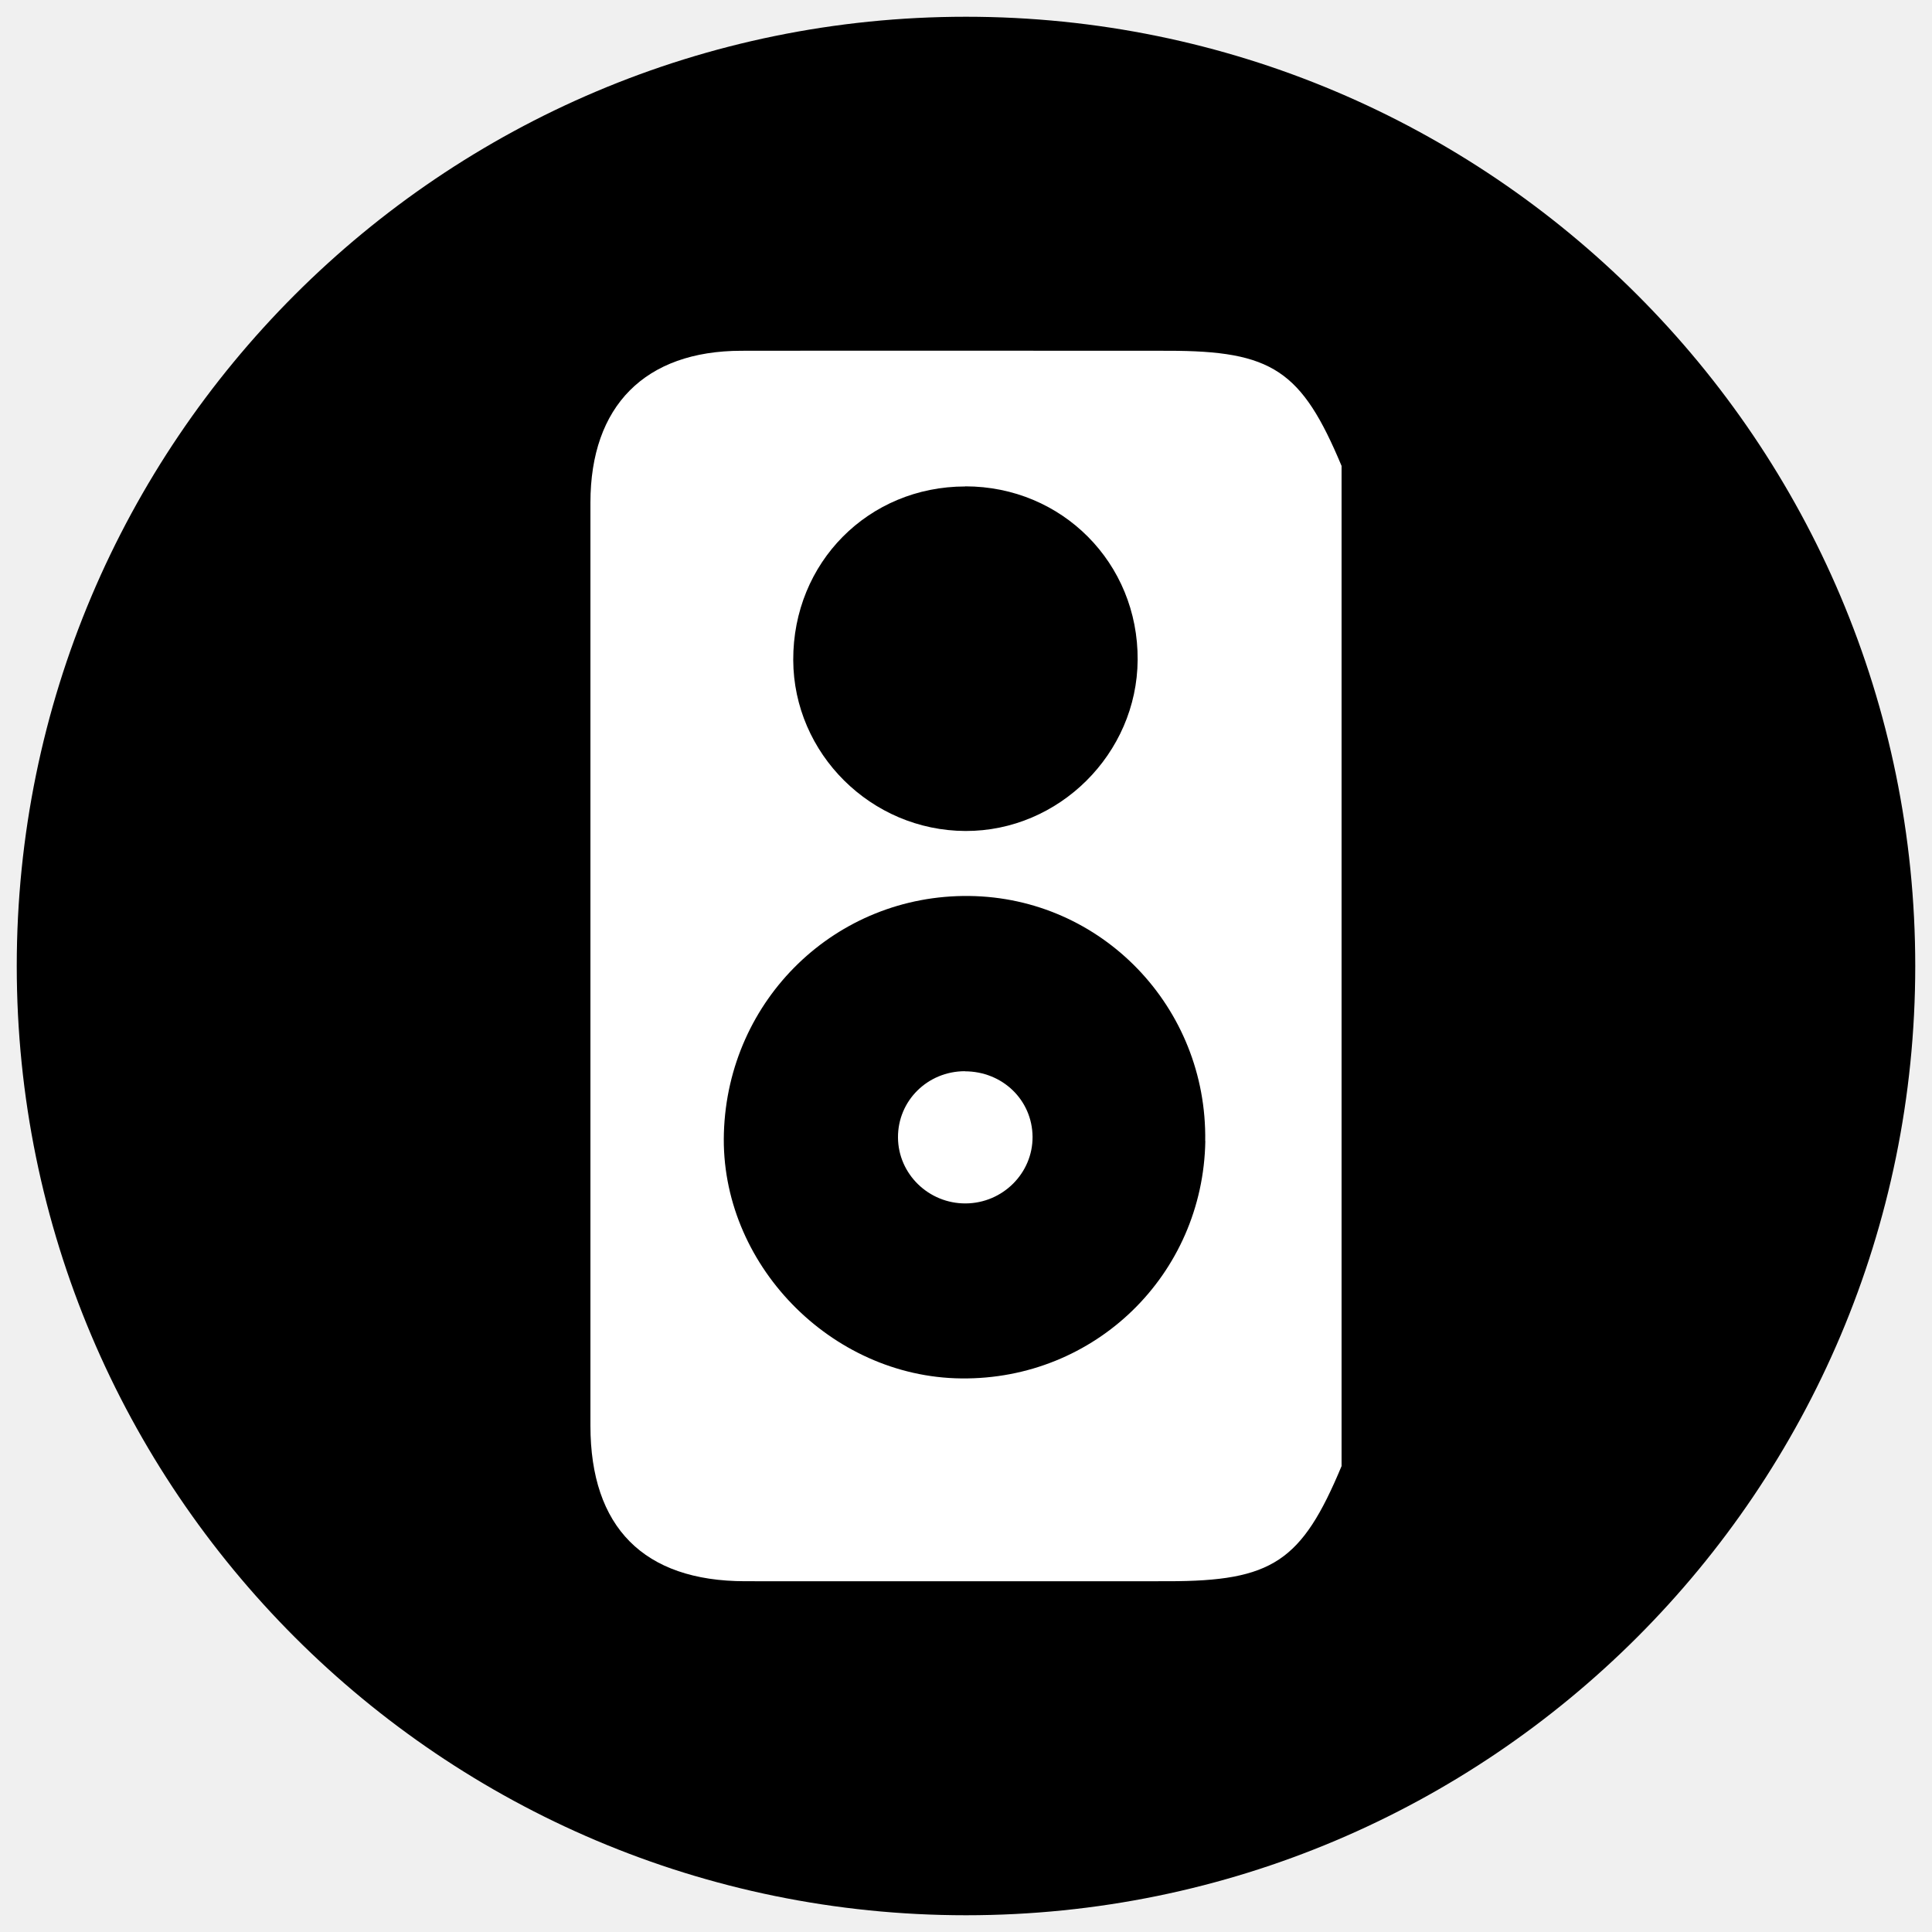
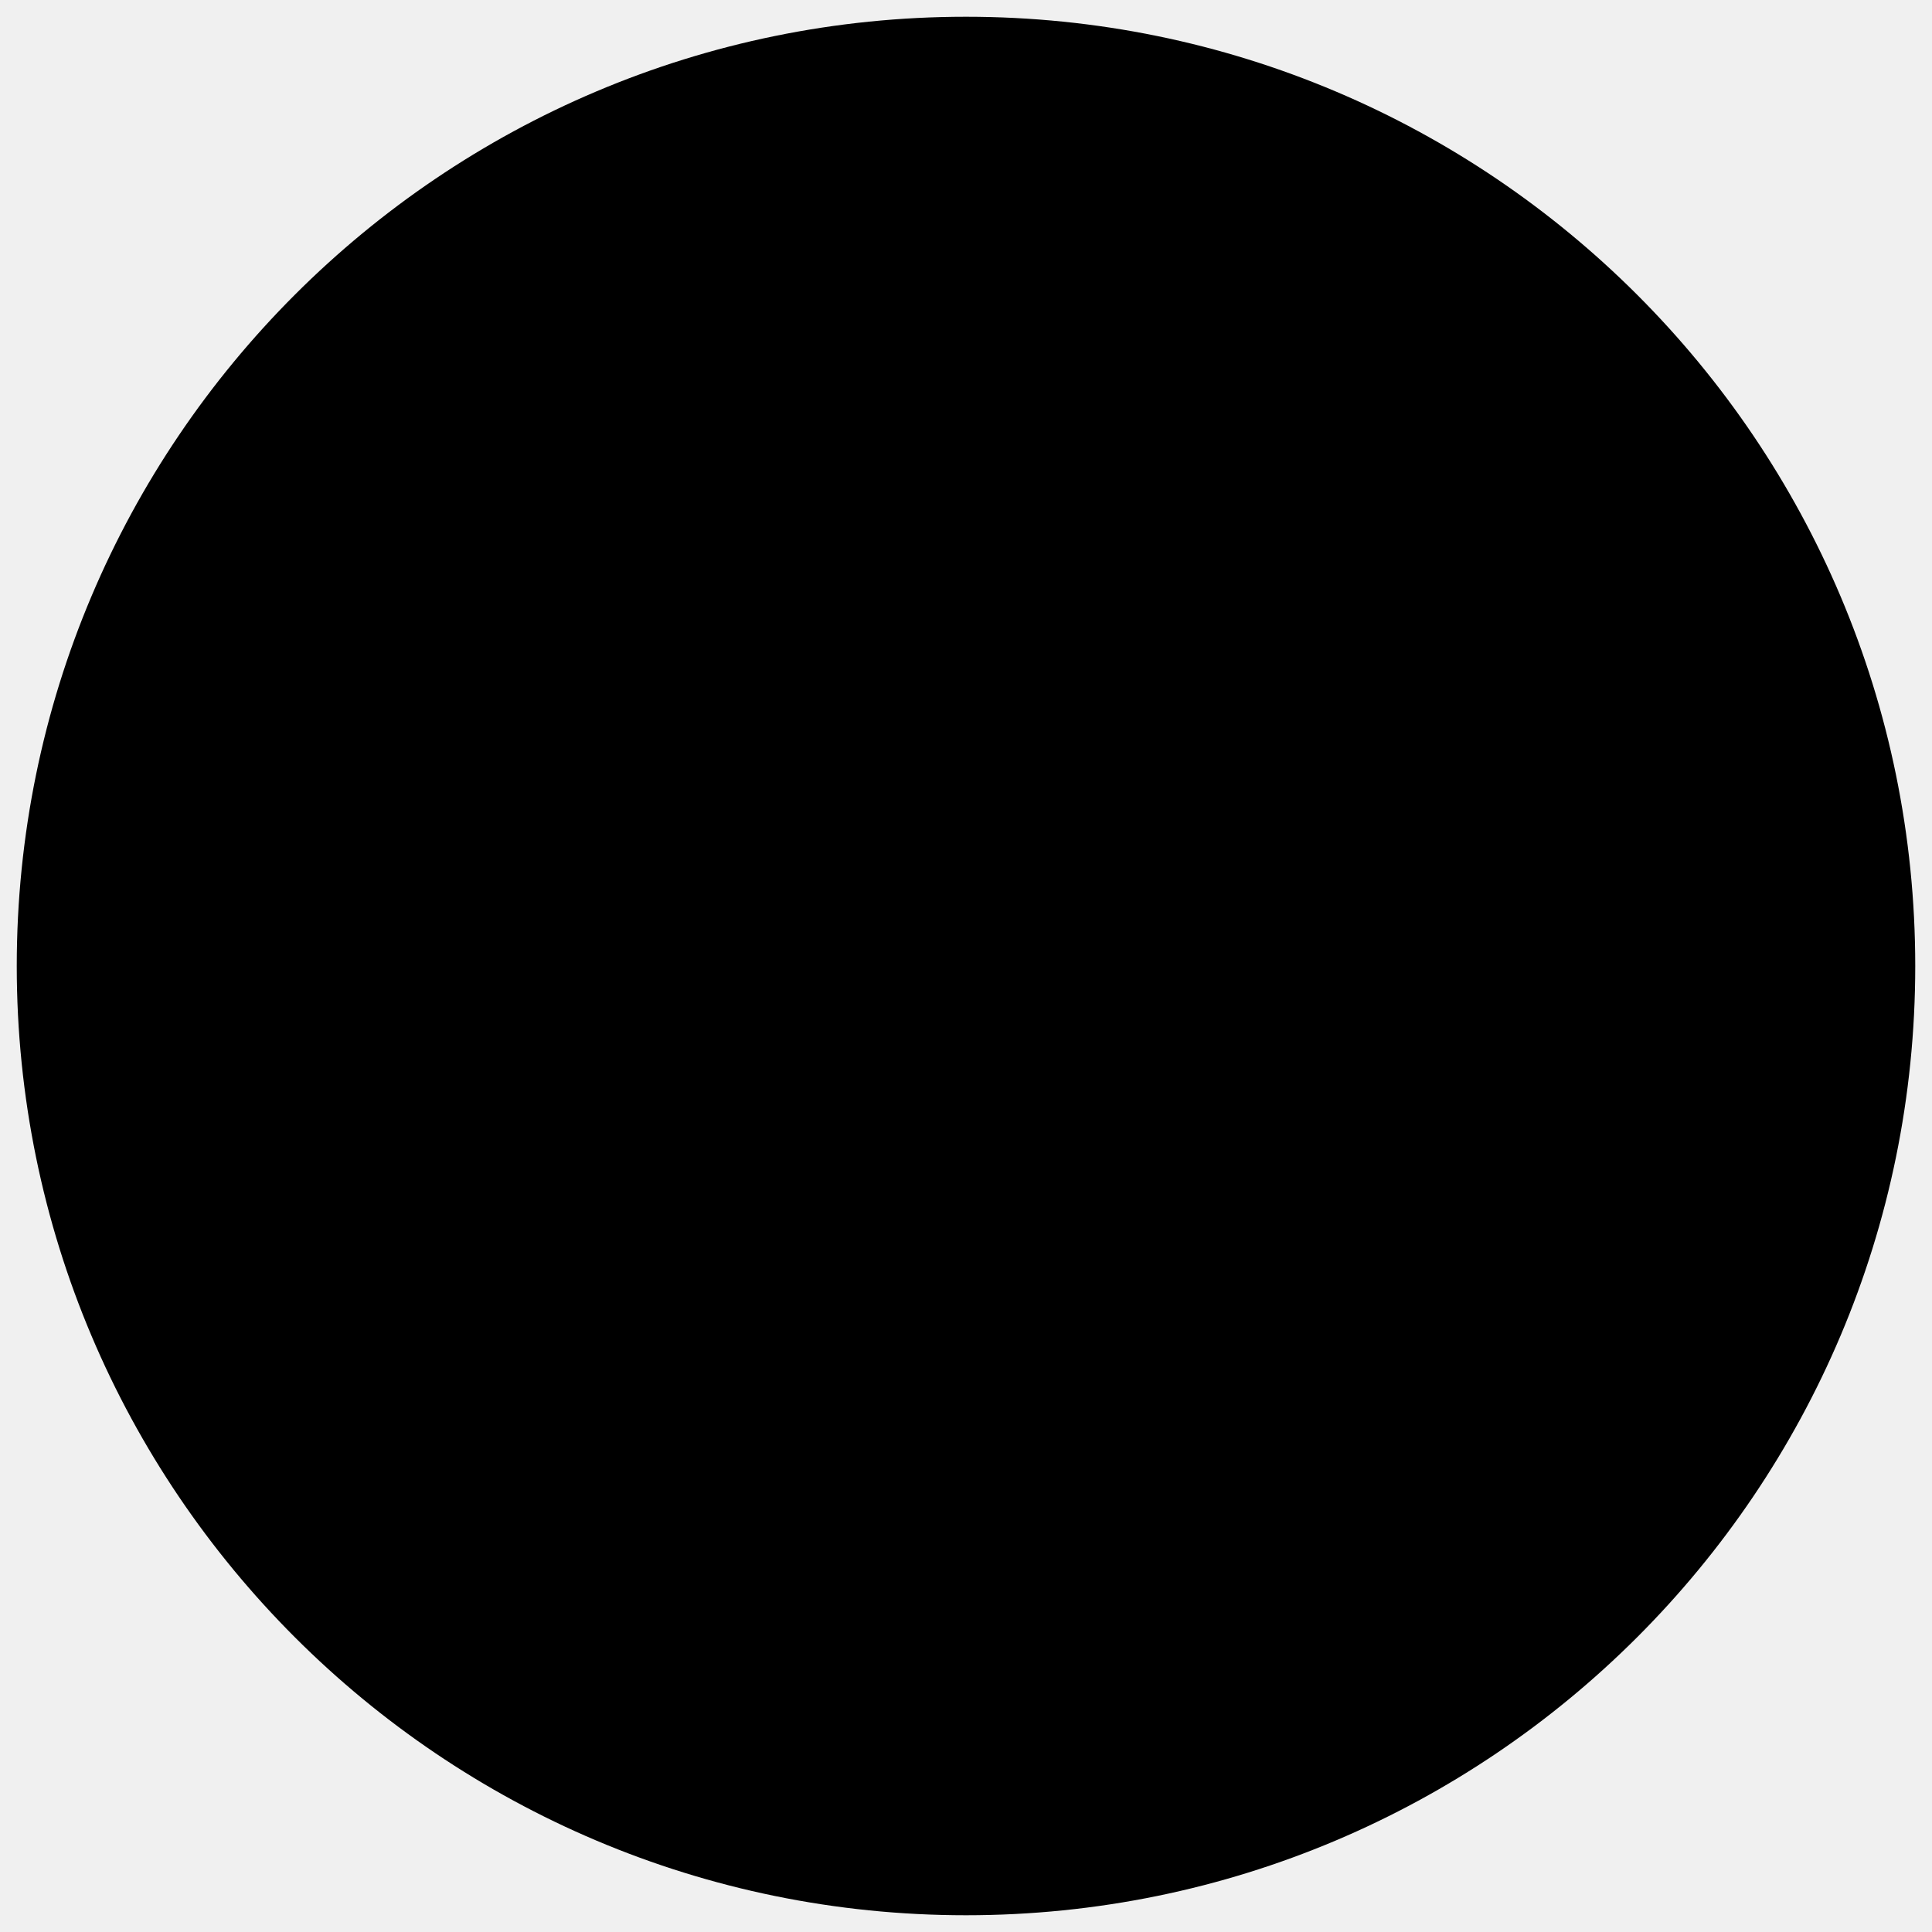
<svg xmlns="http://www.w3.org/2000/svg" id="uuid-219bb020-7ac7-4340-9f7a-3fcbebee6f6f" viewBox="0 0 173 173">
-   <defs>
-     <style>.uuid-0189c2ba-9b48-4d19-952e-b2632e6fcd24{fill:#fff;}</style>
-   </defs>
  <path d="M86.5,1.5C39.56,1.5,1.5,39.56,1.5,86.5s38.06,85,85,85,85-38.06,85-85S133.44,1.5,86.5,1.5Z" />
  <g>
    <path class="uuid-0189c2ba-9b48-4d19-952e-b2632e6fcd24" d="M120.13,131.28c-3.57,8.56-6.21,10.31-15.54,10.31-12.63,0-25.25,.01-37.88,0-9.07-.01-13.84-4.84-13.84-13.93,0-27.55,0-55.1,0-82.65,0-8.66,4.89-13.59,13.51-13.6,12.74-.02,25.47,0,38.21,0,9.33,0,11.96,1.75,15.54,10.31v89.56Zm-12.21-29.1c.19-11.99-9.27-21.81-21.13-21.95-11.92-.14-21.61,9.23-21.97,21.23-.35,11.64,9.53,21.85,21.26,21.97,11.98,.13,21.65-9.29,21.85-21.26Zm-21.48-58.62c-8.68,0-15.44,6.82-15.41,15.54,.03,8.38,6.97,15.28,15.42,15.31,8.37,.03,15.37-6.92,15.42-15.32,.06-8.67-6.77-15.54-15.43-15.54Z" />
    <path class="uuid-0189c2ba-9b48-4d19-952e-b2632e6fcd24" d="M86.39,95.93c3.38,0,6.04,2.57,6.07,5.86,.02,3.26-2.67,5.95-5.99,5.97-3.31,.02-6.04-2.63-6.06-5.9-.02-3.29,2.64-5.93,5.98-5.94Z" />
  </g>
</svg>
